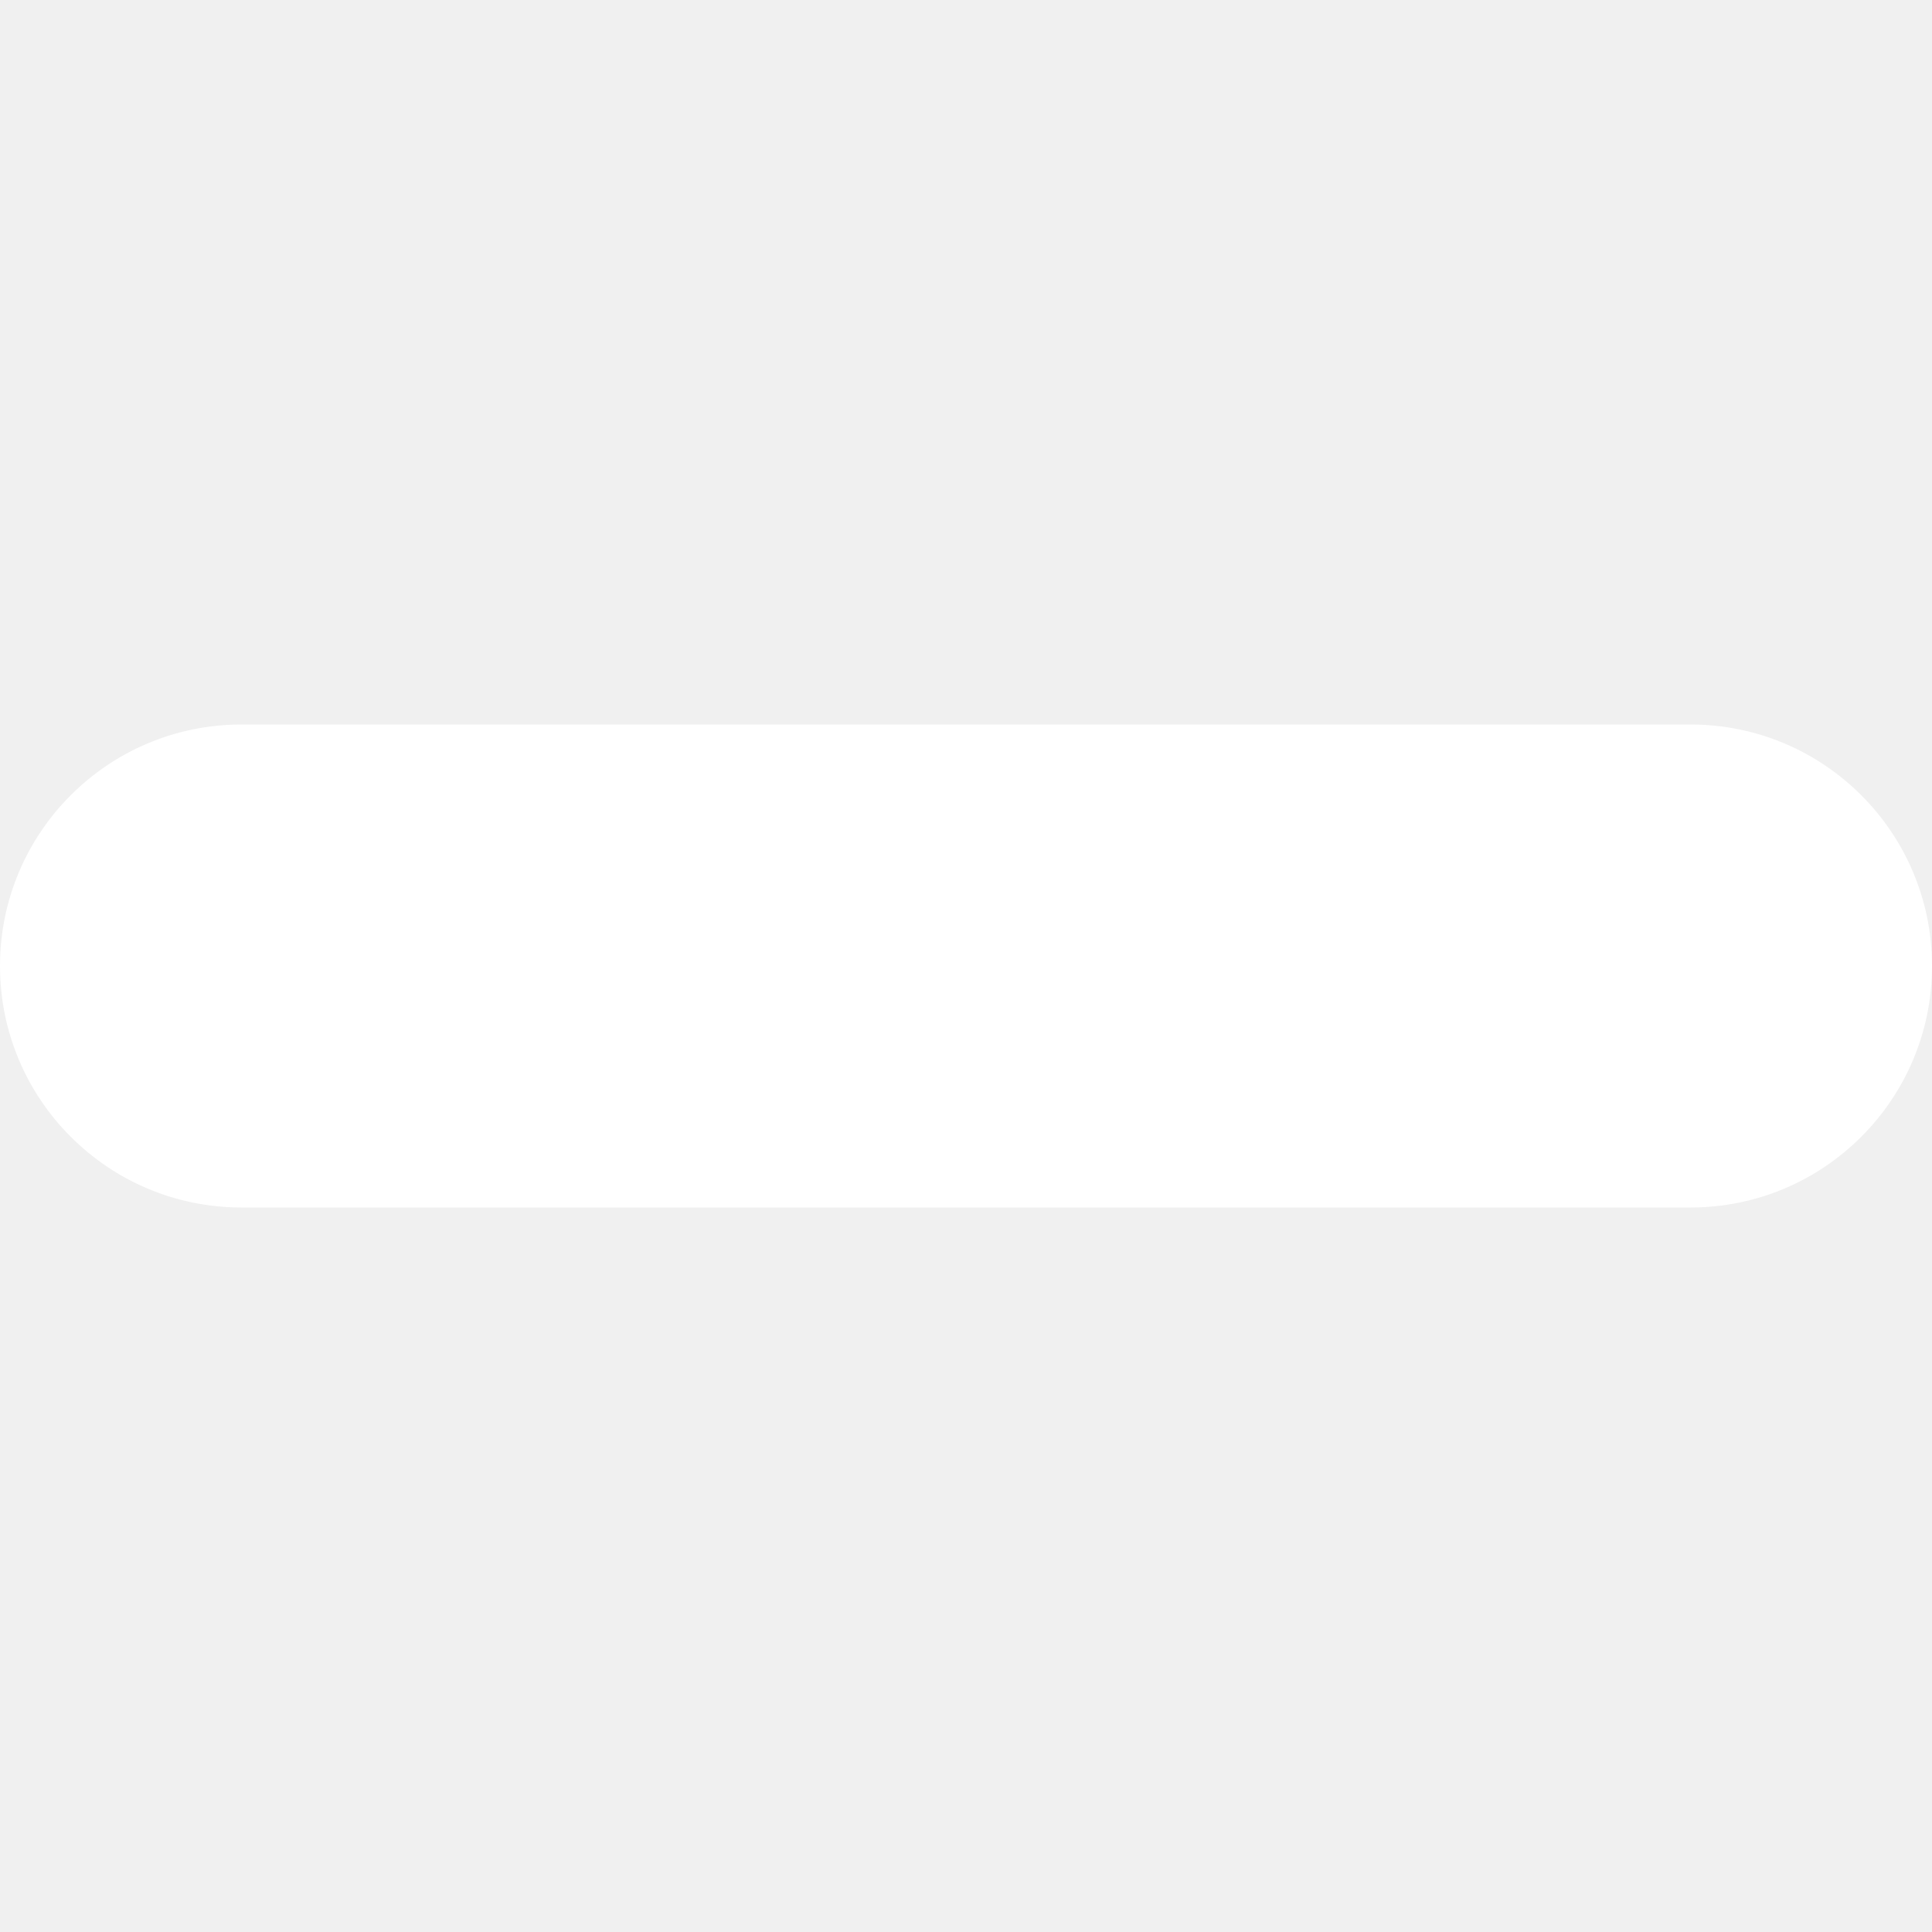
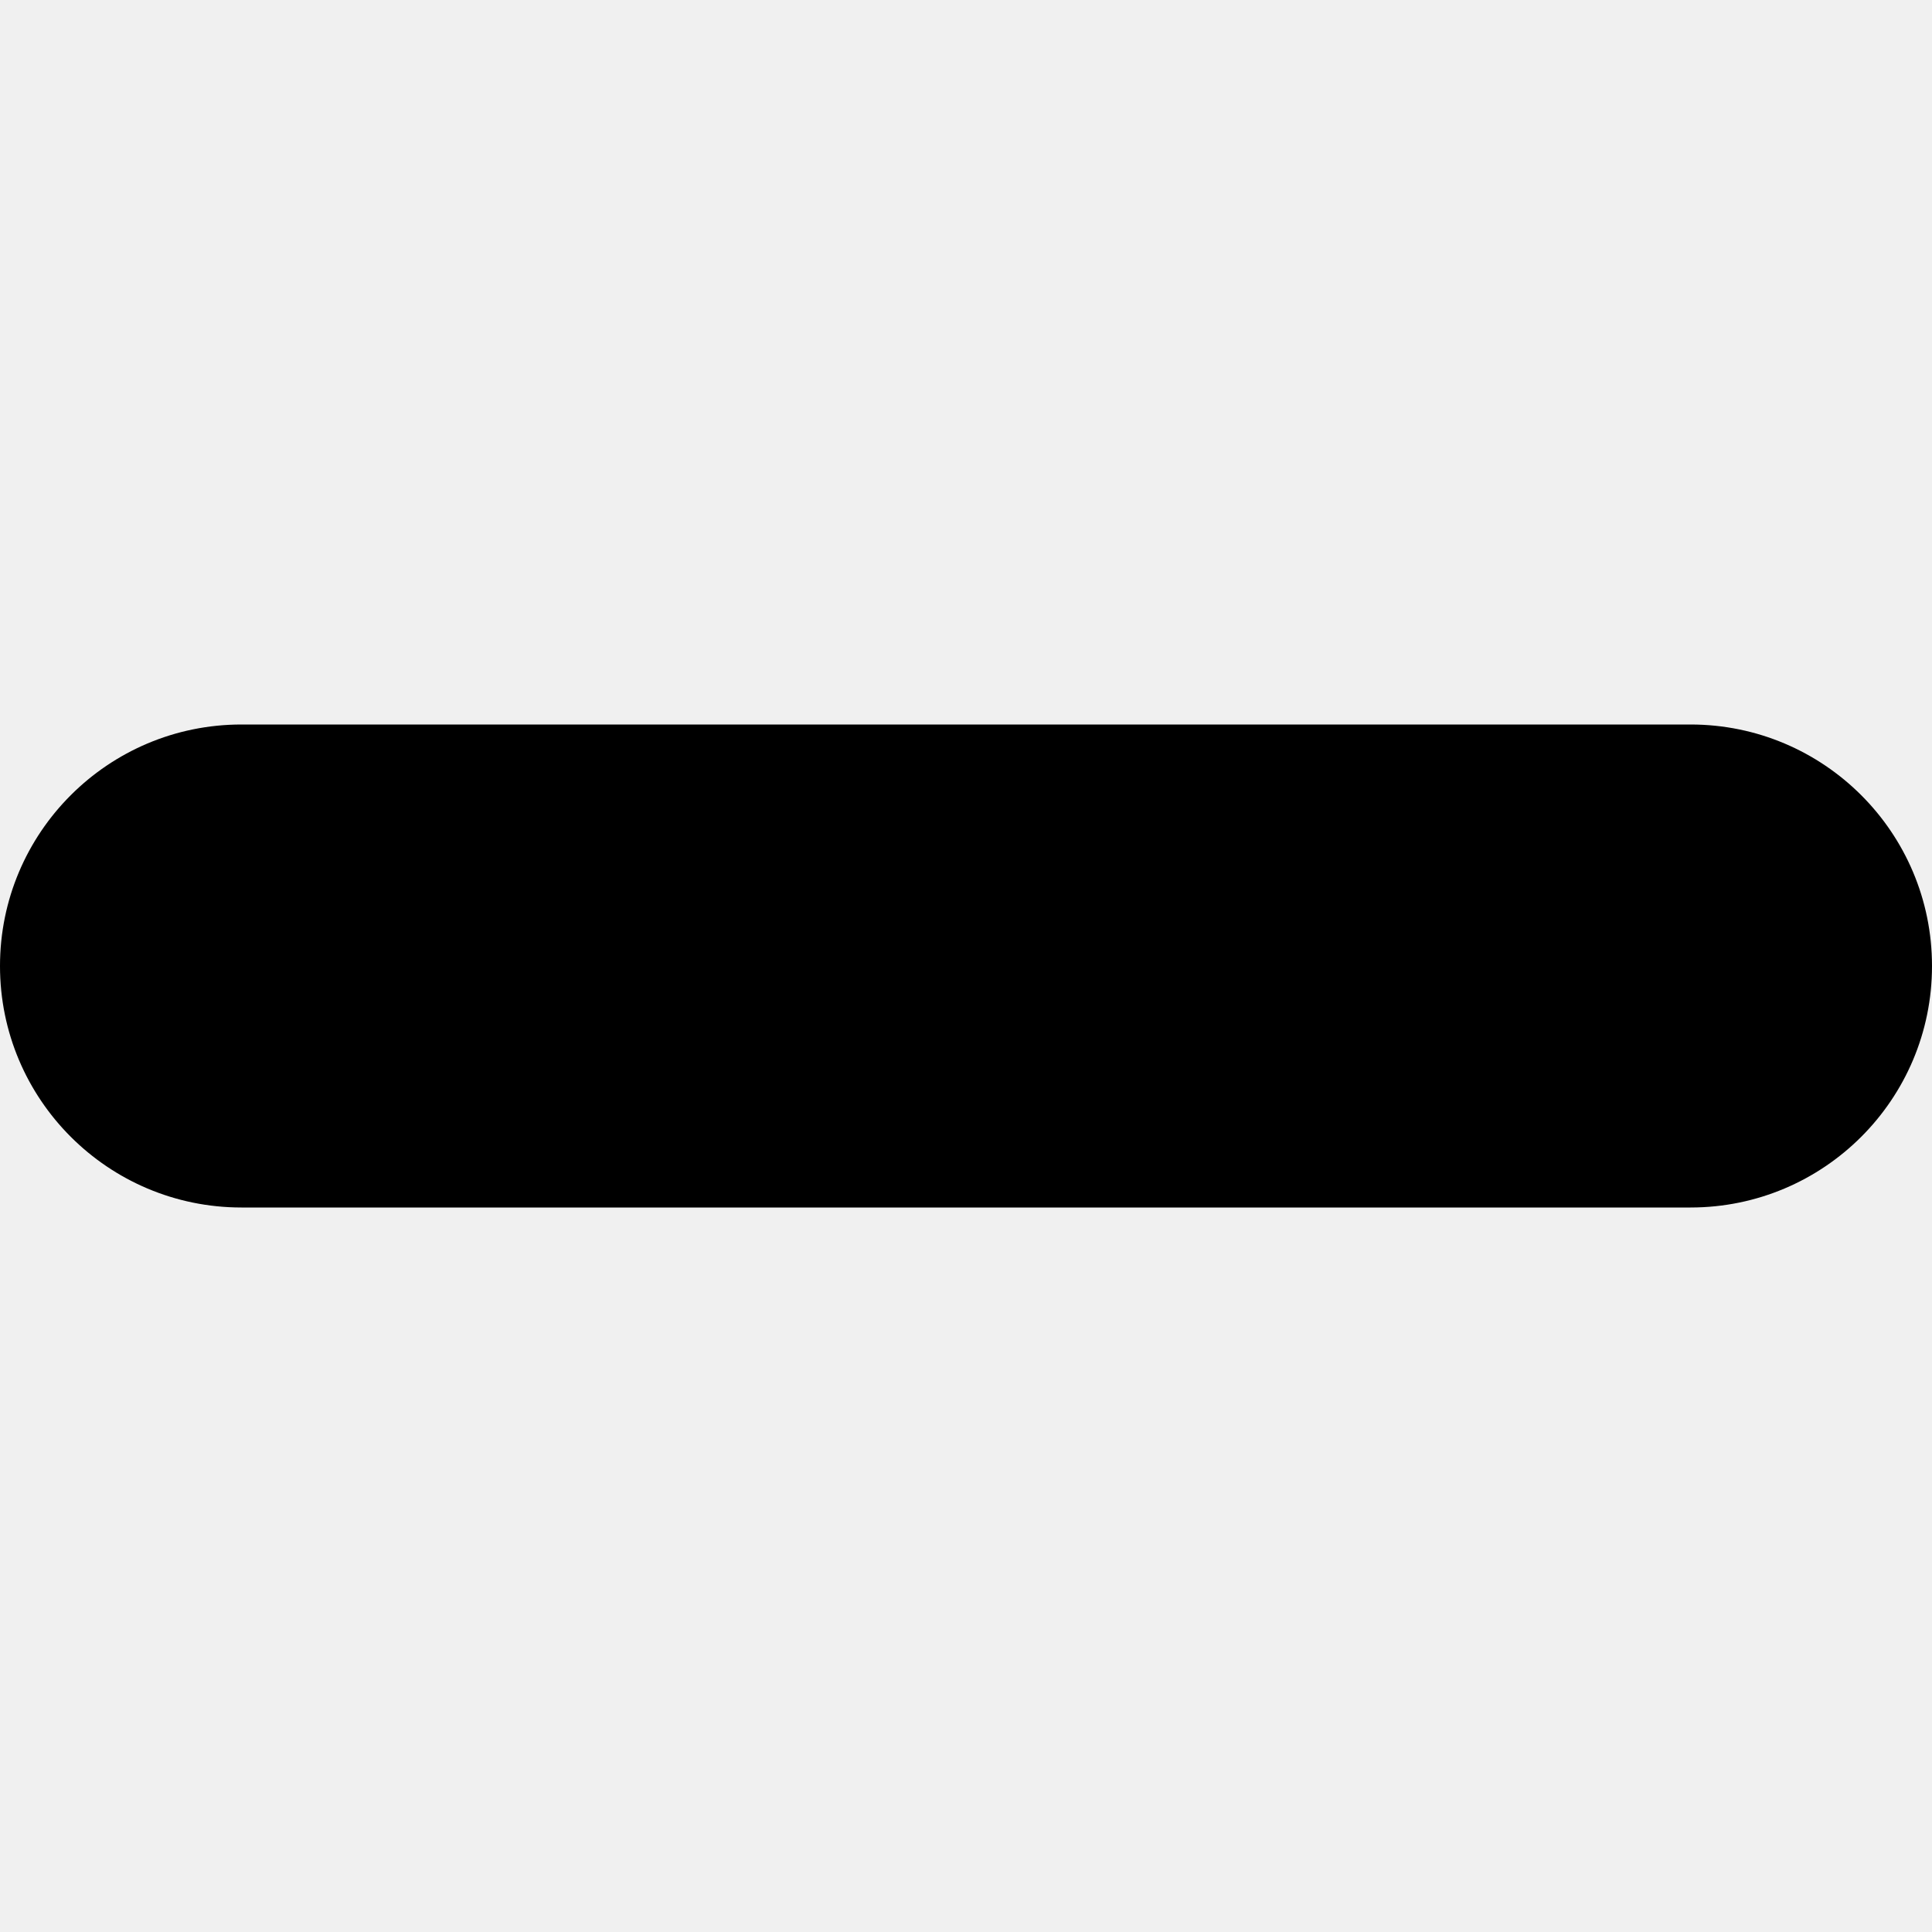
<svg xmlns="http://www.w3.org/2000/svg" width="800px" height="800px" viewBox="0 -12 32 32" version="1.1">
  <defs>

</defs>
  <g id="Page-1" stroke="none" stroke-width="1" fill="none" fill-rule="evenodd">
-     <g id="Icon-Set-Filled" transform="translate(-414, -1049)" fill="#ffffff">
+     <g id="Icon-Set-Filled" transform="translate(-414, -1049)" fill="black">
      <path d="M442,1049 L418,1049 C415.791,1049 414,1050.79 414,1053 C414,1055.21 415.791,1057 418,1057 L442,1057 C444.209,1057 446,1055.21 446,1053 C446,1050.79 444.209,1049 442,1049" id="minus">

</path>
    </g>
  </g>
</svg>
